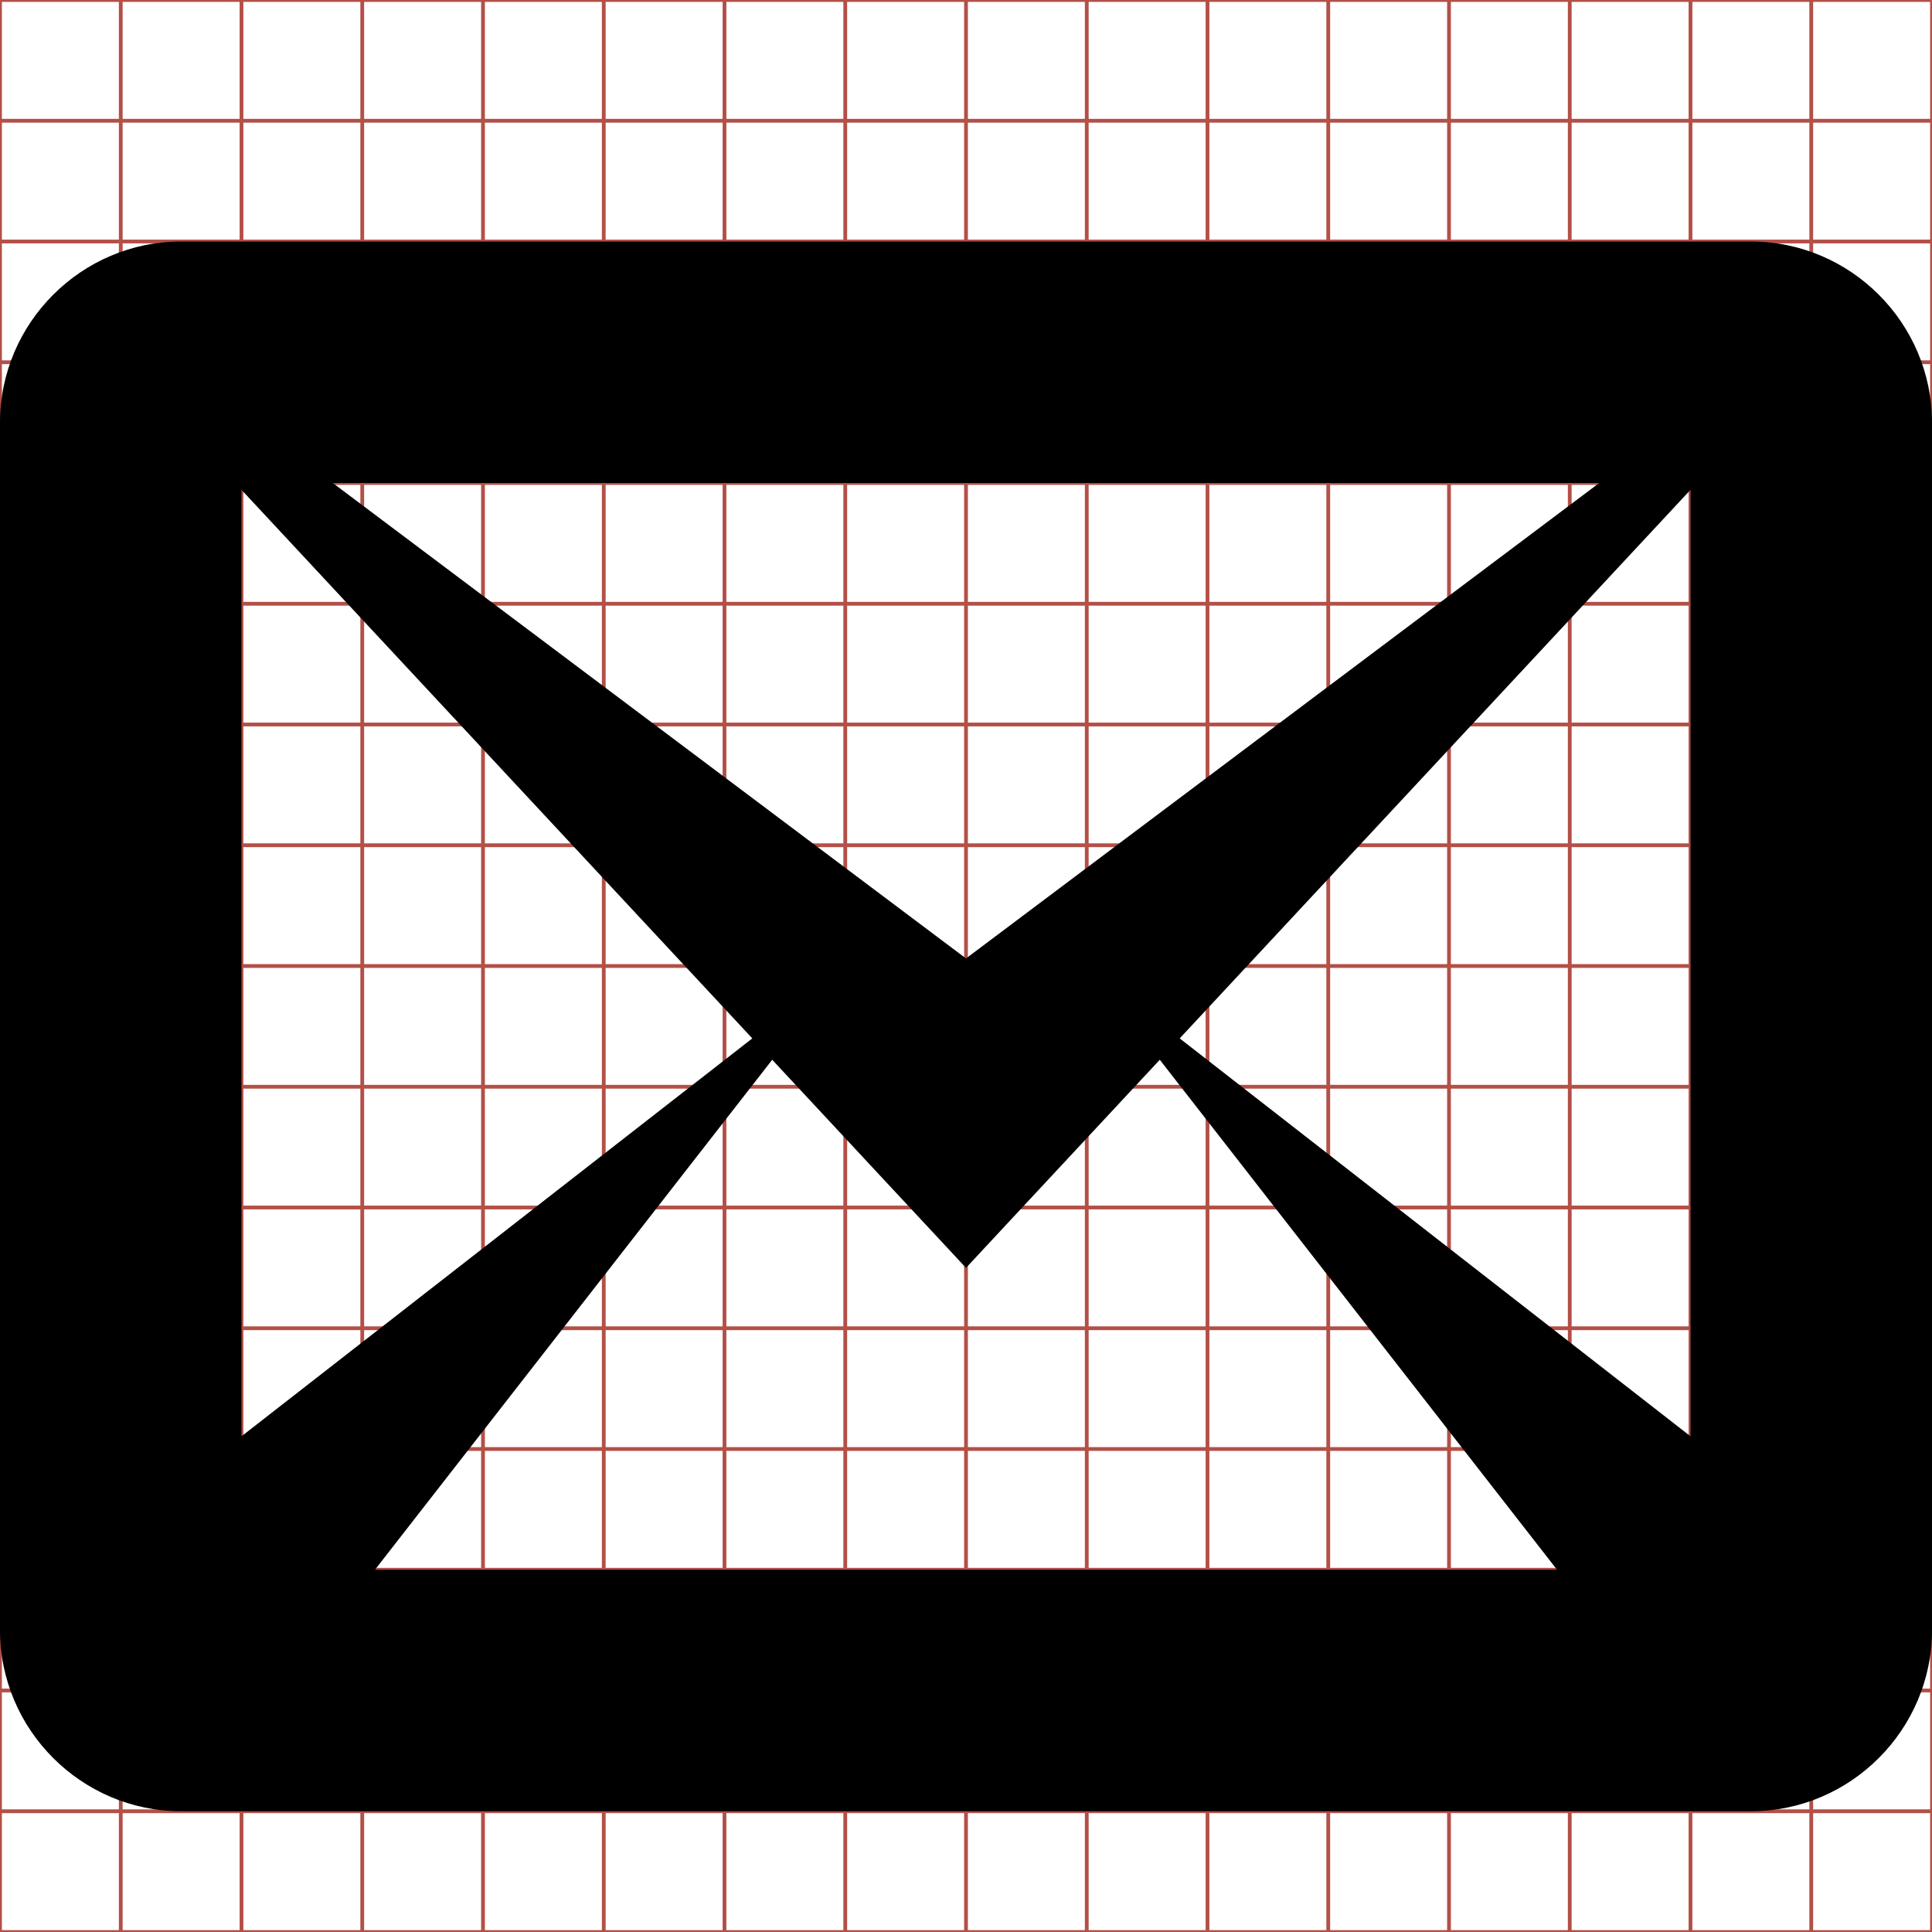
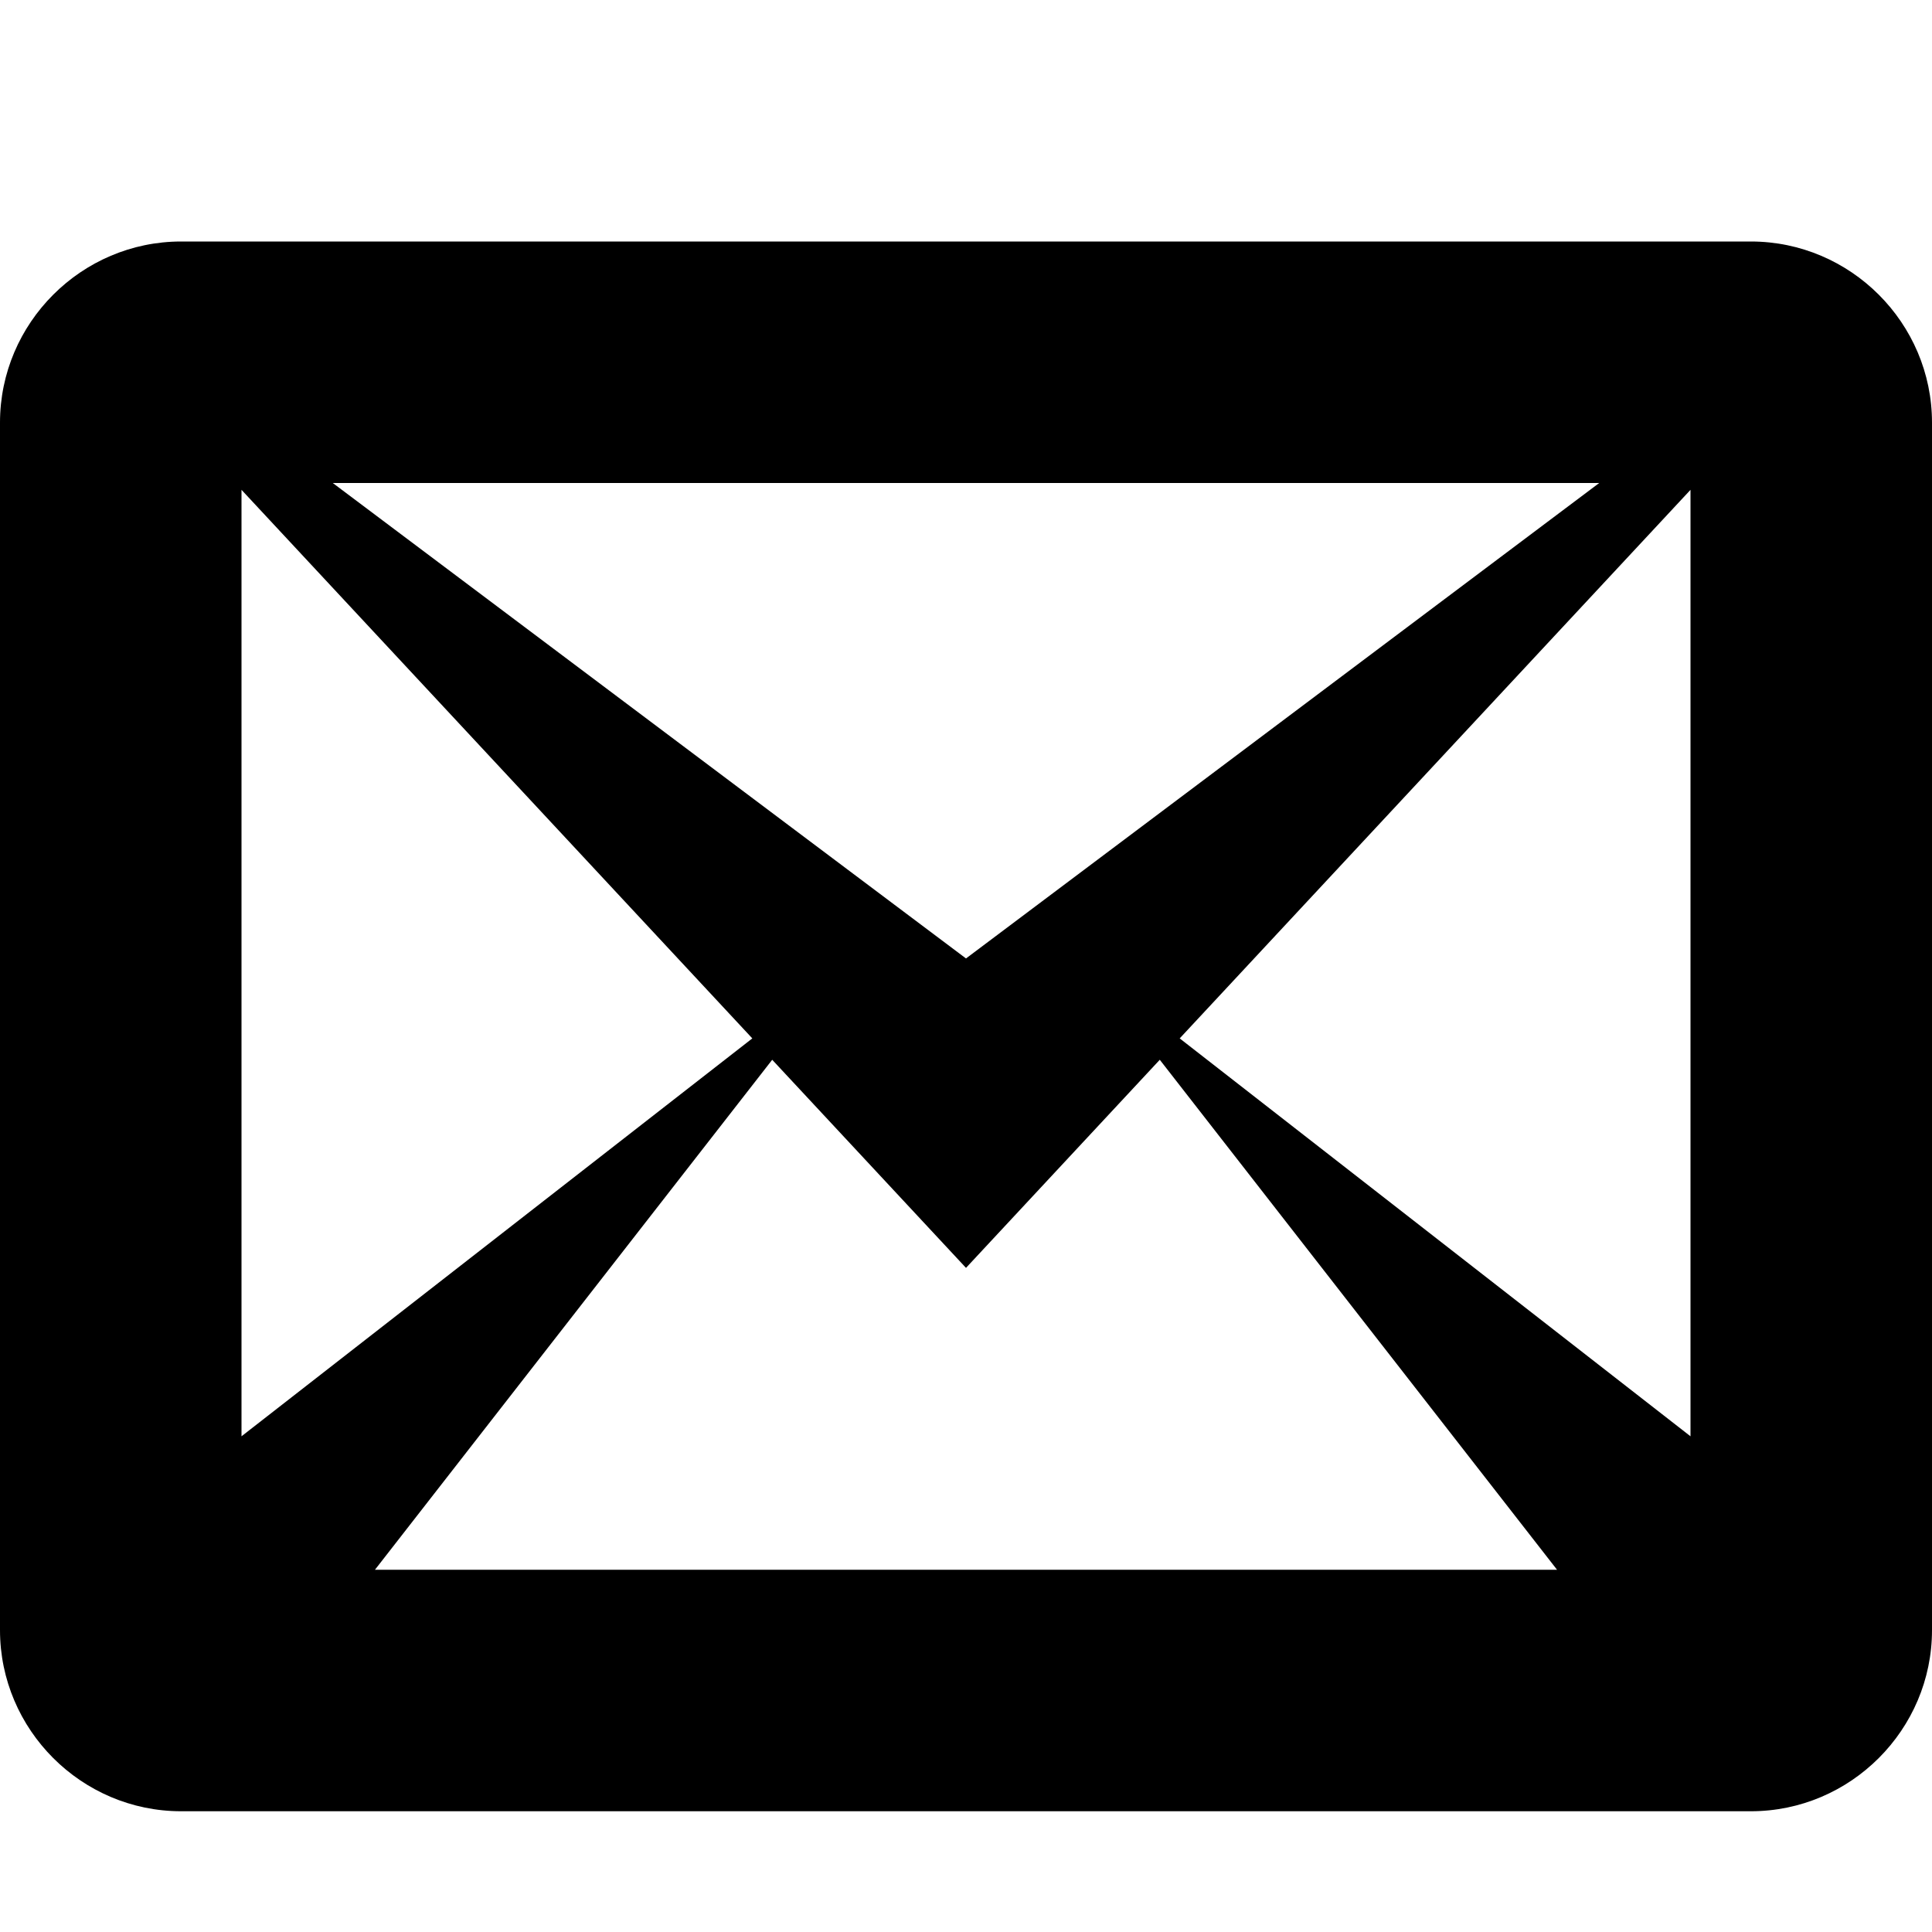
- <svg xmlns="http://www.w3.org/2000/svg" width="512" height="512" viewBox="0 0 512 512" fill="#000000">
-   <g class="svgGrid" id="svgGrid">
-     <line stroke-width="1" stroke="#B35047" x1="32" x2="32" y1="0" y2="512" />
-     <line stroke-width="1" stroke="#B35047" x1="64" x2="64" y1="0" y2="512" />
-     <line stroke-width="1" stroke="#B35047" x1="96" x2="96" y1="0" y2="512" />
-     <line stroke-width="1" stroke="#B35047" x1="128" x2="128" y1="0" y2="512" />
-     <line stroke-width="1" stroke="#B35047" x1="160" x2="160" y1="0" y2="512" />
-     <line stroke-width="1" stroke="#B35047" x1="192" x2="192" y1="0" y2="512" />
-     <line stroke-width="1" stroke="#B35047" x1="224" x2="224" y1="0" y2="512" />
-     <line stroke-width="1" stroke="#B35047" x1="256" x2="256" y1="0" y2="512" />
-     <line stroke-width="1" stroke="#B35047" x1="288" x2="288" y1="0" y2="512" />
-     <line stroke-width="1" stroke="#B35047" x1="320" x2="320" y1="0" y2="512" />
-     <line stroke-width="1" stroke="#B35047" x1="352" x2="352" y1="0" y2="512" />
-     <line stroke-width="1" stroke="#B35047" x1="384" x2="384" y1="0" y2="512" />
-     <line stroke-width="1" stroke="#B35047" x1="416" x2="416" y1="0" y2="512" />
-     <line stroke-width="1" stroke="#B35047" x1="448" x2="448" y1="0" y2="512" />
-     <line stroke-width="1" stroke="#B35047" x1="480" x2="480" y1="0" y2="512" />
-     <line stroke-width="1" stroke="#B35047" x1="0" x2="512" y1="32" y2="32" />
-     <line stroke-width="1" stroke="#B35047" x1="0" x2="512" y1="64" y2="64" />
-     <line stroke-width="1" stroke="#B35047" x1="0" x2="512" y1="96" y2="96" />
-     <line stroke-width="1" stroke="#B35047" x1="0" x2="512" y1="128" y2="128" />
-     <line stroke-width="1" stroke="#B35047" x1="0" x2="512" y1="160" y2="160" />
-     <line stroke-width="1" stroke="#B35047" x1="0" x2="512" y1="192" y2="192" />
-     <line stroke-width="1" stroke="#B35047" x1="0" x2="512" y1="224" y2="224" />
-     <line stroke-width="1" stroke="#B35047" x1="0" x2="512" y1="256" y2="256" />
-     <line stroke-width="1" stroke="#B35047" x1="0" x2="512" y1="288" y2="288" />
-     <line stroke-width="1" stroke="#B35047" x1="0" x2="512" y1="320" y2="320" />
-     <line stroke-width="1" stroke="#B35047" x1="0" x2="512" y1="352" y2="352" />
-     <line stroke-width="1" stroke="#B35047" x1="0" x2="512" y1="384" y2="384" />
-     <line stroke-width="1" stroke="#B35047" x1="0" x2="512" y1="416" y2="416" />
-     <line stroke-width="1" stroke="#B35047" x1="0" x2="512" y1="448" y2="448" />
-     <line stroke-width="1" stroke="#B35047" x1="0" x2="512" y1="480" y2="480" />
-     <rect x="0" y="0" width="512" height="512" fill="none" stroke-width="1" stroke="#B35047" />
-   </g>
-   <path d="M 464.00,64.00L 48.00,64.00 C 21.60,64.00,0.00,85.60,0.00,112.00l0.00,320.00 c0.00,26.40, 21.60,48.00, 48.00,48.00l 416.00,0.00 c 26.40,0.00, 48.00-21.60, 48.00-48.00L 512.00,112.00 C 512.00,85.60, 490.40,64.00, 464.00,64.00z M 199.37,275.186L 64.00,380.632L 64.00,129.811 L 199.37,275.186z M 88.19,128.00L 423.81,128.00 L 256.00,254.00L 88.19,128.00z M 204.644,280.849L 256.00,336.00l 51.355-55.151 L 412.632,416.00L 99.368,416.00 L 204.644,280.849z M 312.63,275.186L 448.00,129.811l0.00,250.821 L 312.63,275.186z" />
+ <svg xmlns="http://www.w3.org/2000/svg" version="1.1" id="Layer_1" x="0px" y="0px" width="512px" height="512px" viewBox="0 0 512 512" enable-background="new 0 0 512 512" xml:space="preserve">
+   <path d="M464,64H48C21.6,64,0,85.6,0,112v320c0,26.4,21.6,48,48,48h416c26.399,0,48-21.6,48-48V112C512,85.6,490.4,64,464,64z   M199.37,275.186L64,380.632V129.811L199.37,275.186z M88.19,128h335.62L256,254L88.19,128z M204.644,280.85L256,336l51.354-55.15  L412.632,416H99.368L204.644,280.85z M312.63,275.186L448,129.811v250.821L312.63,275.186z" />
</svg>
